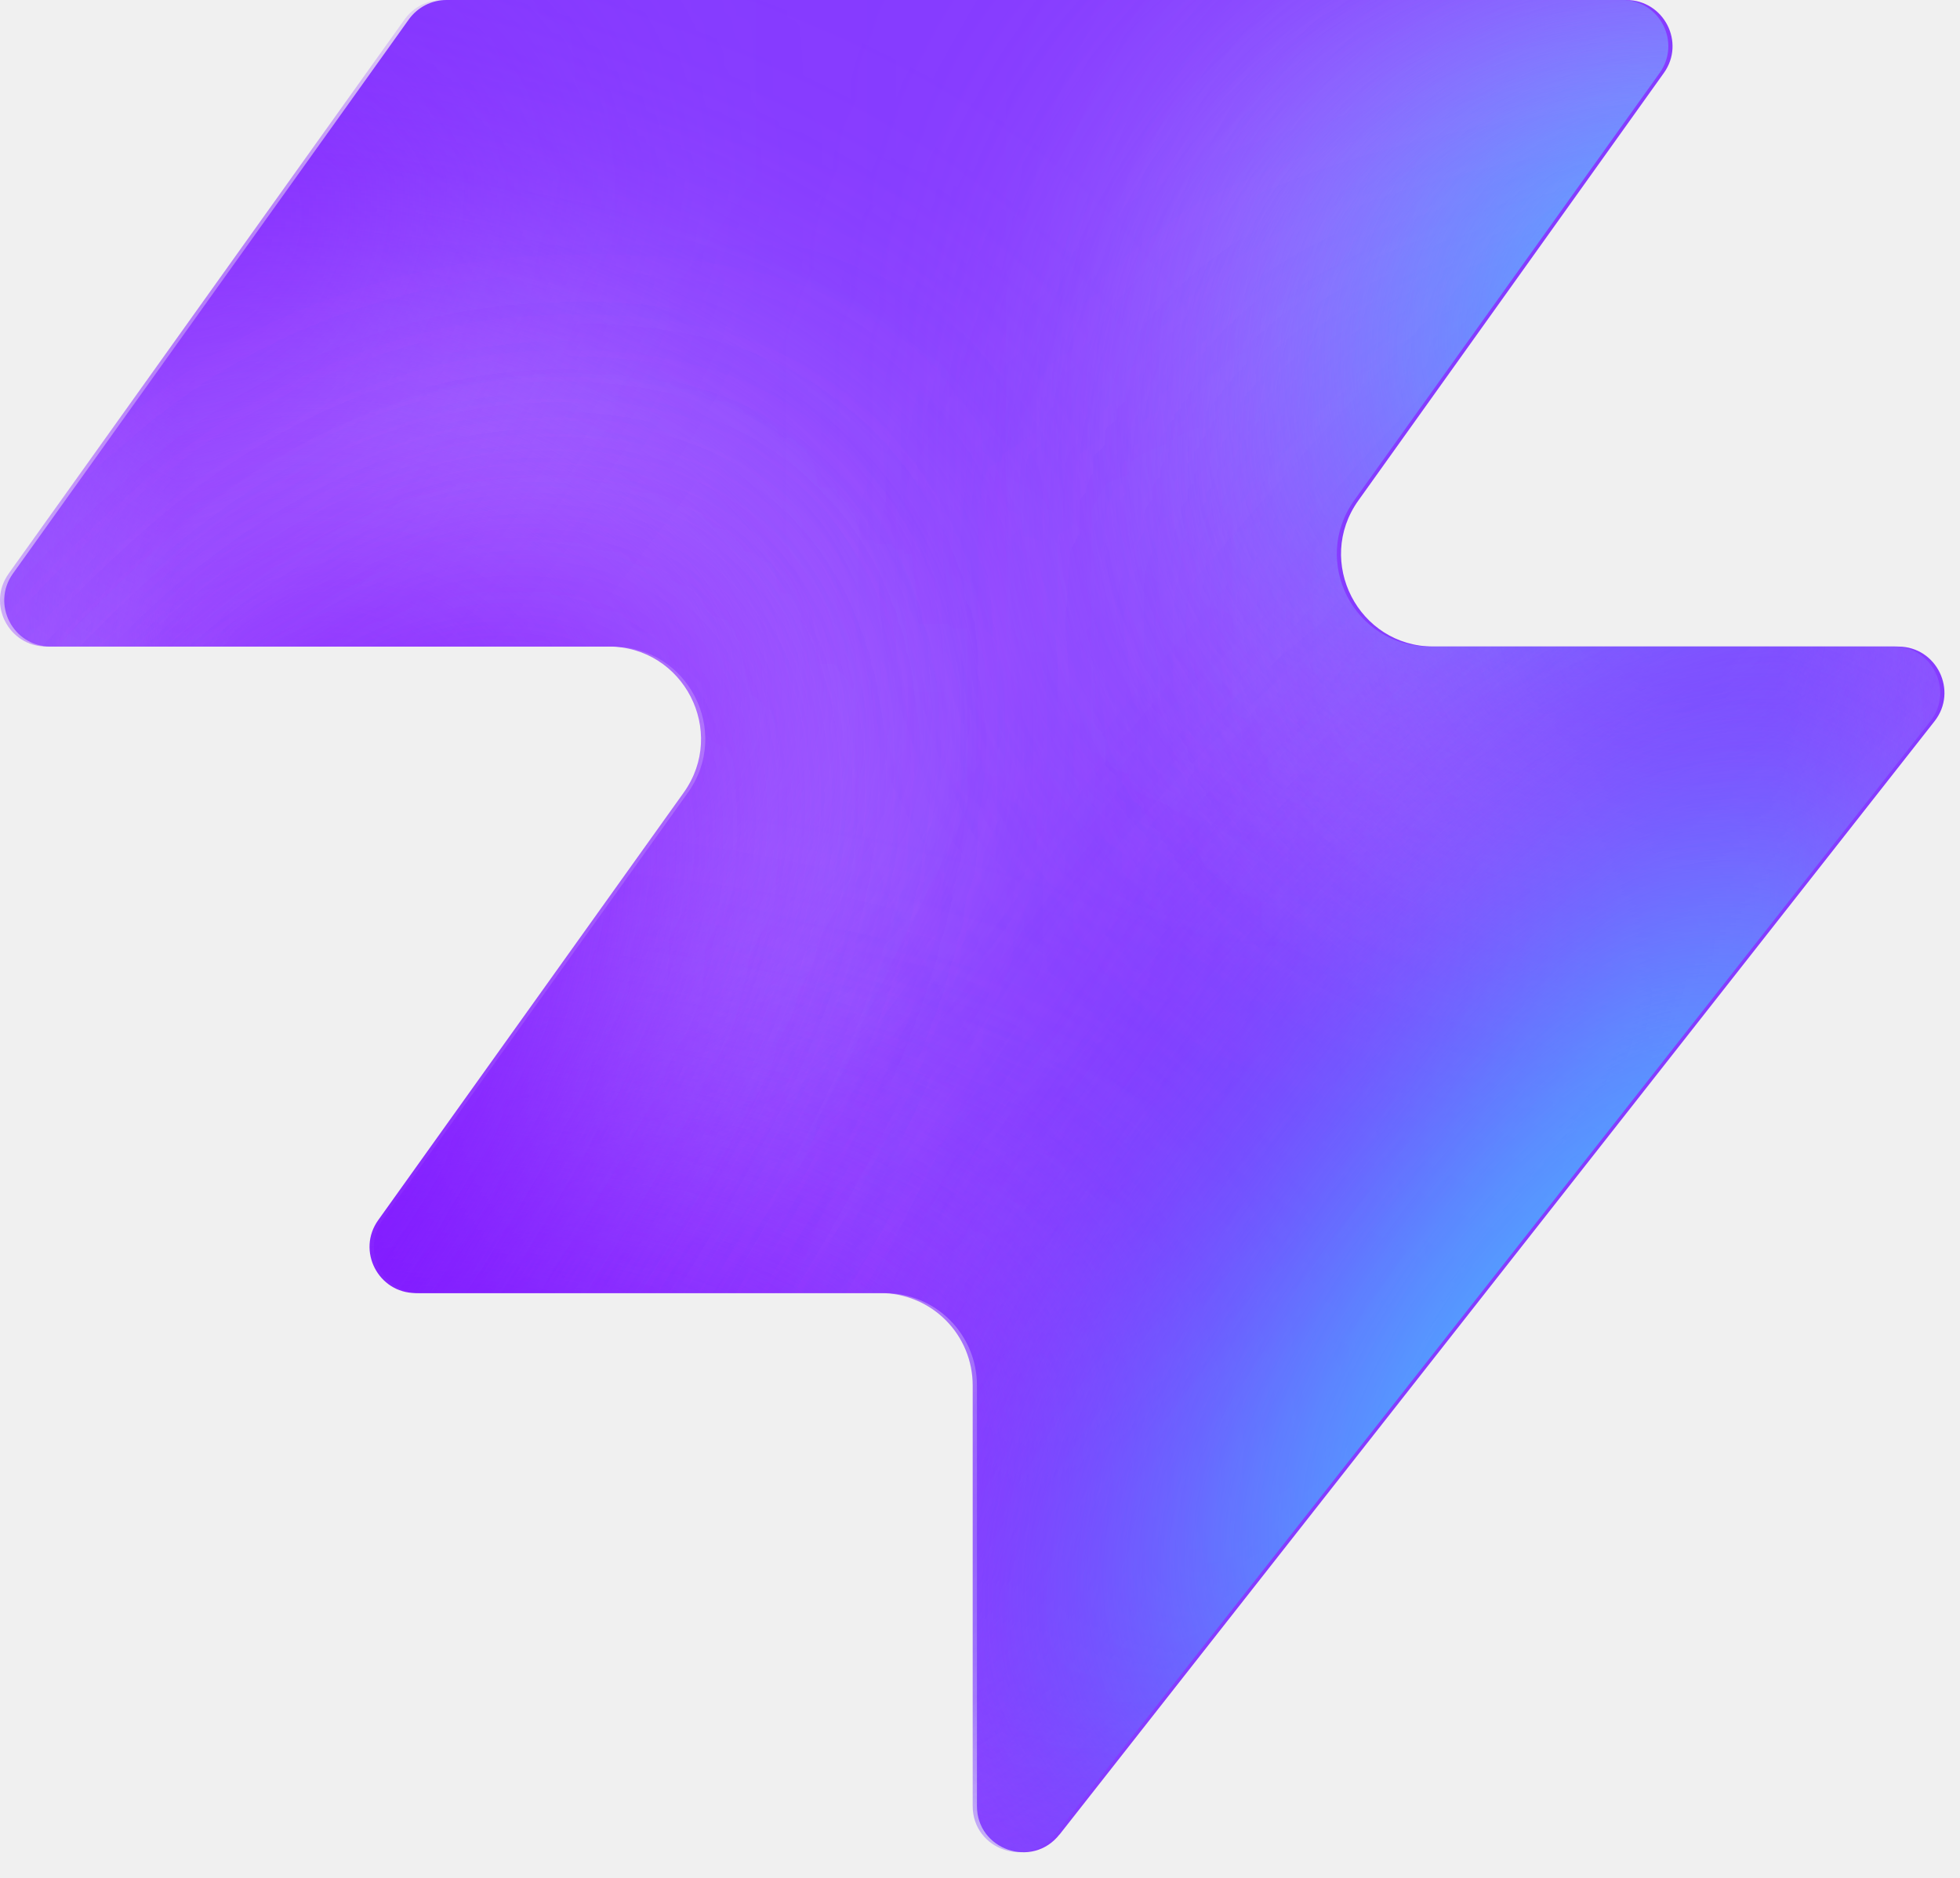
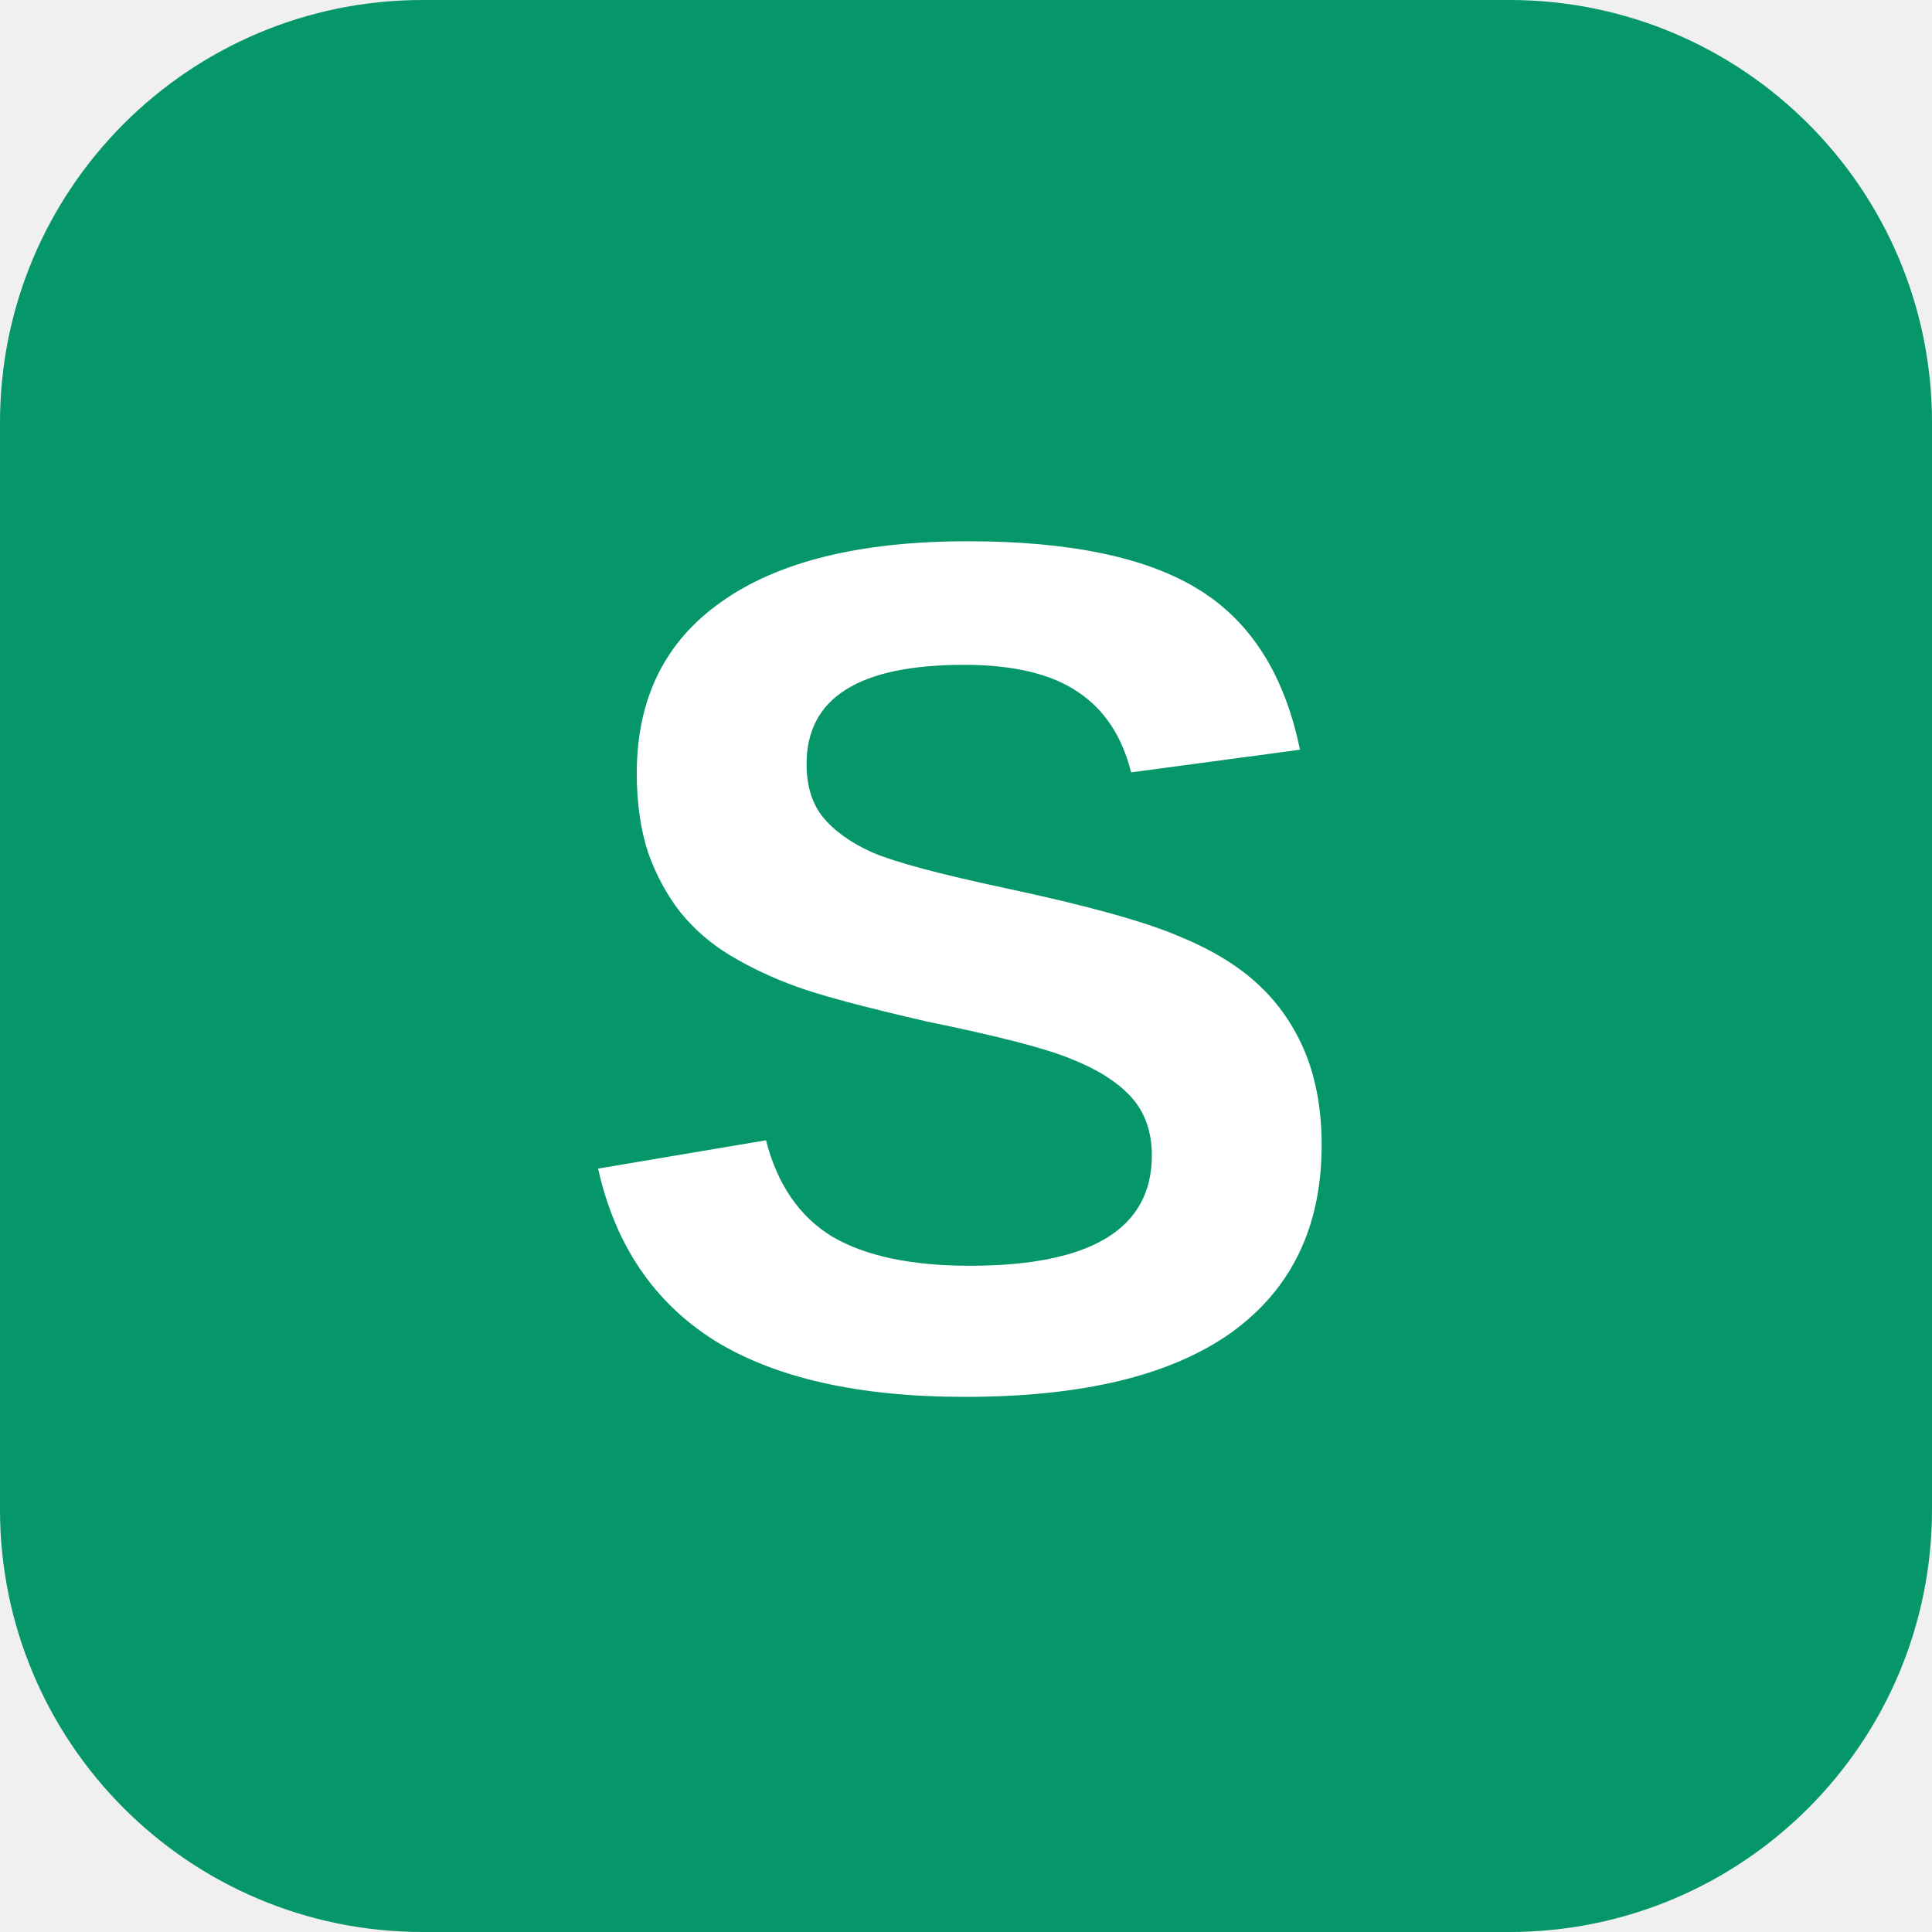
- <svg xmlns="http://www.w3.org/2000/svg" width="48" height="46" fill="none" viewBox="0 0 48 46">
-   <path fill="#863bff" d="M25.946 44.938c-.664.845-2.021.375-2.021-.698V33.937a2.26 2.26 0 0 0-2.262-2.262H10.287c-.92 0-1.456-1.04-.92-1.788l7.48-10.471c1.07-1.497 0-3.578-1.842-3.578H1.237c-.92 0-1.456-1.04-.92-1.788L10.013.474c.214-.297.556-.474.92-.474h28.894c.92 0 1.456 1.04.92 1.788l-7.48 10.471c-1.07 1.498 0 3.579 1.842 3.579h11.377c.943 0 1.473 1.088.89 1.83L25.947 44.94z" style="fill:#863bff;fill:color(display-p3 .525 .23 1);fill-opacity:1" />
-   <mask id="a" width="48" height="46" x="0" y="0" maskUnits="userSpaceOnUse" style="mask-type:alpha">
-     <path fill="#000" d="M25.842 44.938c-.664.844-2.021.375-2.021-.698V33.937a2.26 2.26 0 0 0-2.262-2.262H10.183c-.92 0-1.456-1.04-.92-1.788l7.48-10.471c1.07-1.498 0-3.579-1.842-3.579H1.133c-.92 0-1.456-1.04-.92-1.787L9.91.473c.214-.297.556-.474.92-.474h28.894c.92 0 1.456 1.04.92 1.788l-7.48 10.471c-1.07 1.498 0 3.578 1.842 3.578h11.377c.943 0 1.473 1.088.89 1.832L25.843 44.94z" style="fill:#000;fill-opacity:1" />
-   </mask>
-   <g mask="url(#a)">
-     <g filter="url(#b)">
-       <ellipse cx="5.508" cy="14.704" fill="#ede6ff" rx="5.508" ry="14.704" style="fill:#ede6ff;fill:color(display-p3 .927 .903 1);fill-opacity:1" transform="matrix(.00324 1 1 -.00324 -4.47 31.516)" />
-     </g>
-     <g filter="url(#c)">
-       <ellipse cx="10.399" cy="29.851" fill="#ede6ff" rx="10.399" ry="29.851" style="fill:#ede6ff;fill:color(display-p3 .927 .903 1);fill-opacity:1" transform="matrix(.00324 1 1 -.00324 -39.328 7.883)" />
-     </g>
-     <g filter="url(#d)">
-       <ellipse cx="5.508" cy="30.487" fill="#7e14ff" rx="5.508" ry="30.487" style="fill:#7e14ff;fill:color(display-p3 .492 .077 1);fill-opacity:1" transform="rotate(89.814 -25.913 -14.639)scale(1 -1)" />
-     </g>
-     <g filter="url(#e)">
-       <ellipse cx="5.508" cy="30.599" fill="#7e14ff" rx="5.508" ry="30.599" style="fill:#7e14ff;fill:color(display-p3 .492 .077 1);fill-opacity:1" transform="rotate(89.814 -32.644 -3.334)scale(1 -1)" />
-     </g>
-     <g filter="url(#f)">
-       <ellipse cx="5.508" cy="30.599" fill="#7e14ff" rx="5.508" ry="30.599" style="fill:#7e14ff;fill:color(display-p3 .492 .077 1);fill-opacity:1" transform="matrix(.00324 1 1 -.00324 -34.34 30.47)" />
-     </g>
-     <g filter="url(#g)">
-       <ellipse cx="14.072" cy="22.078" fill="#ede6ff" rx="14.072" ry="22.078" style="fill:#ede6ff;fill:color(display-p3 .927 .903 1);fill-opacity:1" transform="rotate(93.35 24.506 48.493)scale(-1 1)" />
-     </g>
-     <g filter="url(#h)">
-       <ellipse cx="3.47" cy="21.501" fill="#7e14ff" rx="3.47" ry="21.501" style="fill:#7e14ff;fill:color(display-p3 .492 .077 1);fill-opacity:1" transform="rotate(89.009 28.708 47.59)scale(-1 1)" />
-     </g>
-     <g filter="url(#i)">
-       <ellipse cx="3.47" cy="21.501" fill="#7e14ff" rx="3.47" ry="21.501" style="fill:#7e14ff;fill:color(display-p3 .492 .077 1);fill-opacity:1" transform="rotate(89.009 28.708 47.59)scale(-1 1)" />
-     </g>
-     <g filter="url(#j)">
-       <ellipse cx=".387" cy="8.972" fill="#7e14ff" rx="4.407" ry="29.108" style="fill:#7e14ff;fill:color(display-p3 .492 .077 1);fill-opacity:1" transform="rotate(39.51 .387 8.972)" />
-     </g>
-     <g filter="url(#k)">
-       <ellipse cx="47.523" cy="-6.092" fill="#7e14ff" rx="4.407" ry="29.108" style="fill:#7e14ff;fill:color(display-p3 .492 .077 1);fill-opacity:1" transform="rotate(37.892 47.523 -6.092)" />
-     </g>
-     <g filter="url(#l)">
-       <ellipse cx="41.412" cy="6.333" fill="#47bfff" rx="5.971" ry="9.665" style="fill:#47bfff;fill:color(display-p3 .28 .748 1);fill-opacity:1" transform="rotate(37.892 41.412 6.333)" />
-     </g>
-     <g filter="url(#m)">
-       <ellipse cx="-1.879" cy="38.332" fill="#7e14ff" rx="4.407" ry="29.108" style="fill:#7e14ff;fill:color(display-p3 .492 .077 1);fill-opacity:1" transform="rotate(37.892 -1.88 38.332)" />
-     </g>
-     <g filter="url(#n)">
-       <ellipse cx="-1.879" cy="38.332" fill="#7e14ff" rx="4.407" ry="29.108" style="fill:#7e14ff;fill:color(display-p3 .492 .077 1);fill-opacity:1" transform="rotate(37.892 -1.88 38.332)" />
-     </g>
-     <g filter="url(#o)">
-       <ellipse cx="35.651" cy="29.907" fill="#7e14ff" rx="4.407" ry="29.108" style="fill:#7e14ff;fill:color(display-p3 .492 .077 1);fill-opacity:1" transform="rotate(37.892 35.651 29.907)" />
-     </g>
-     <g filter="url(#p)">
-       <ellipse cx="38.418" cy="32.4" fill="#47bfff" rx="5.971" ry="15.297" style="fill:#47bfff;fill:color(display-p3 .28 .748 1);fill-opacity:1" transform="rotate(37.892 38.418 32.4)" />
-     </g>
-   </g>
-   <defs>
-     <filter id="b" width="60.045" height="41.654" x="-19.77" y="16.149" color-interpolation-filters="sRGB" filterUnits="userSpaceOnUse">
-       <feFlood flood-opacity="0" result="BackgroundImageFix" />
-       <feBlend in="SourceGraphic" in2="BackgroundImageFix" result="shape" />
-       <feGaussianBlur result="effect1_foregroundBlur_2002_17158" stdDeviation="7.659" />
-     </filter>
-     <filter id="c" width="90.34" height="51.437" x="-54.613" y="-7.533" color-interpolation-filters="sRGB" filterUnits="userSpaceOnUse">
-       <feFlood flood-opacity="0" result="BackgroundImageFix" />
-       <feBlend in="SourceGraphic" in2="BackgroundImageFix" result="shape" />
-       <feGaussianBlur result="effect1_foregroundBlur_2002_17158" stdDeviation="7.659" />
-     </filter>
-     <filter id="d" width="79.355" height="29.4" x="-49.64" y="2.03" color-interpolation-filters="sRGB" filterUnits="userSpaceOnUse">
-       <feFlood flood-opacity="0" result="BackgroundImageFix" />
-       <feBlend in="SourceGraphic" in2="BackgroundImageFix" result="shape" />
-       <feGaussianBlur result="effect1_foregroundBlur_2002_17158" stdDeviation="4.596" />
-     </filter>
-     <filter id="e" width="79.579" height="29.4" x="-45.045" y="20.029" color-interpolation-filters="sRGB" filterUnits="userSpaceOnUse">
-       <feFlood flood-opacity="0" result="BackgroundImageFix" />
-       <feBlend in="SourceGraphic" in2="BackgroundImageFix" result="shape" />
-       <feGaussianBlur result="effect1_foregroundBlur_2002_17158" stdDeviation="4.596" />
-     </filter>
-     <filter id="f" width="79.579" height="29.4" x="-43.513" y="21.178" color-interpolation-filters="sRGB" filterUnits="userSpaceOnUse">
-       <feFlood flood-opacity="0" result="BackgroundImageFix" />
-       <feBlend in="SourceGraphic" in2="BackgroundImageFix" result="shape" />
-       <feGaussianBlur result="effect1_foregroundBlur_2002_17158" stdDeviation="4.596" />
-     </filter>
-     <filter id="g" width="74.749" height="58.852" x="15.756" y="-17.901" color-interpolation-filters="sRGB" filterUnits="userSpaceOnUse">
-       <feFlood flood-opacity="0" result="BackgroundImageFix" />
-       <feBlend in="SourceGraphic" in2="BackgroundImageFix" result="shape" />
-       <feGaussianBlur result="effect1_foregroundBlur_2002_17158" stdDeviation="7.659" />
-     </filter>
-     <filter id="h" width="61.377" height="25.362" x="23.548" y="2.284" color-interpolation-filters="sRGB" filterUnits="userSpaceOnUse">
-       <feFlood flood-opacity="0" result="BackgroundImageFix" />
-       <feBlend in="SourceGraphic" in2="BackgroundImageFix" result="shape" />
-       <feGaussianBlur result="effect1_foregroundBlur_2002_17158" stdDeviation="4.596" />
-     </filter>
-     <filter id="i" width="61.377" height="25.362" x="23.548" y="2.284" color-interpolation-filters="sRGB" filterUnits="userSpaceOnUse">
-       <feFlood flood-opacity="0" result="BackgroundImageFix" />
-       <feBlend in="SourceGraphic" in2="BackgroundImageFix" result="shape" />
-       <feGaussianBlur result="effect1_foregroundBlur_2002_17158" stdDeviation="4.596" />
-     </filter>
-     <filter id="j" width="56.045" height="63.649" x="-27.636" y="-22.853" color-interpolation-filters="sRGB" filterUnits="userSpaceOnUse">
-       <feFlood flood-opacity="0" result="BackgroundImageFix" />
-       <feBlend in="SourceGraphic" in2="BackgroundImageFix" result="shape" />
-       <feGaussianBlur result="effect1_foregroundBlur_2002_17158" stdDeviation="4.596" />
-     </filter>
-     <filter id="k" width="54.814" height="64.646" x="20.116" y="-38.415" color-interpolation-filters="sRGB" filterUnits="userSpaceOnUse">
-       <feFlood flood-opacity="0" result="BackgroundImageFix" />
-       <feBlend in="SourceGraphic" in2="BackgroundImageFix" result="shape" />
-       <feGaussianBlur result="effect1_foregroundBlur_2002_17158" stdDeviation="4.596" />
-     </filter>
-     <filter id="l" width="33.541" height="35.313" x="24.641" y="-11.323" color-interpolation-filters="sRGB" filterUnits="userSpaceOnUse">
-       <feFlood flood-opacity="0" result="BackgroundImageFix" />
-       <feBlend in="SourceGraphic" in2="BackgroundImageFix" result="shape" />
-       <feGaussianBlur result="effect1_foregroundBlur_2002_17158" stdDeviation="4.596" />
-     </filter>
-     <filter id="m" width="54.814" height="64.646" x="-29.286" y="6.009" color-interpolation-filters="sRGB" filterUnits="userSpaceOnUse">
-       <feFlood flood-opacity="0" result="BackgroundImageFix" />
-       <feBlend in="SourceGraphic" in2="BackgroundImageFix" result="shape" />
-       <feGaussianBlur result="effect1_foregroundBlur_2002_17158" stdDeviation="4.596" />
-     </filter>
-     <filter id="n" width="54.814" height="64.646" x="-29.286" y="6.009" color-interpolation-filters="sRGB" filterUnits="userSpaceOnUse">
-       <feFlood flood-opacity="0" result="BackgroundImageFix" />
-       <feBlend in="SourceGraphic" in2="BackgroundImageFix" result="shape" />
-       <feGaussianBlur result="effect1_foregroundBlur_2002_17158" stdDeviation="4.596" />
-     </filter>
-     <filter id="o" width="54.814" height="64.646" x="8.244" y="-2.416" color-interpolation-filters="sRGB" filterUnits="userSpaceOnUse">
-       <feFlood flood-opacity="0" result="BackgroundImageFix" />
-       <feBlend in="SourceGraphic" in2="BackgroundImageFix" result="shape" />
-       <feGaussianBlur result="effect1_foregroundBlur_2002_17158" stdDeviation="4.596" />
-     </filter>
-     <filter id="p" width="39.409" height="43.623" x="18.713" y="10.588" color-interpolation-filters="sRGB" filterUnits="userSpaceOnUse">
-       <feFlood flood-opacity="0" result="BackgroundImageFix" />
-       <feBlend in="SourceGraphic" in2="BackgroundImageFix" result="shape" />
-       <feGaussianBlur result="effect1_foregroundBlur_2002_17158" stdDeviation="4.596" />
-     </filter>
-   </defs>
+ <svg xmlns="http://www.w3.org/2000/svg" width="32" height="32" viewBox="0 0 32 32">
+   <rect width="32" height="32" rx="7" fill="#059669" />
+   <text x="16" y="16" font-family="ui-sans-serif, system-ui, -apple-system, 'Segoe UI', Arial, sans-serif" font-size="20" font-weight="700" fill="#ffffff" text-anchor="middle" dominant-baseline="central">S</text>
</svg>
